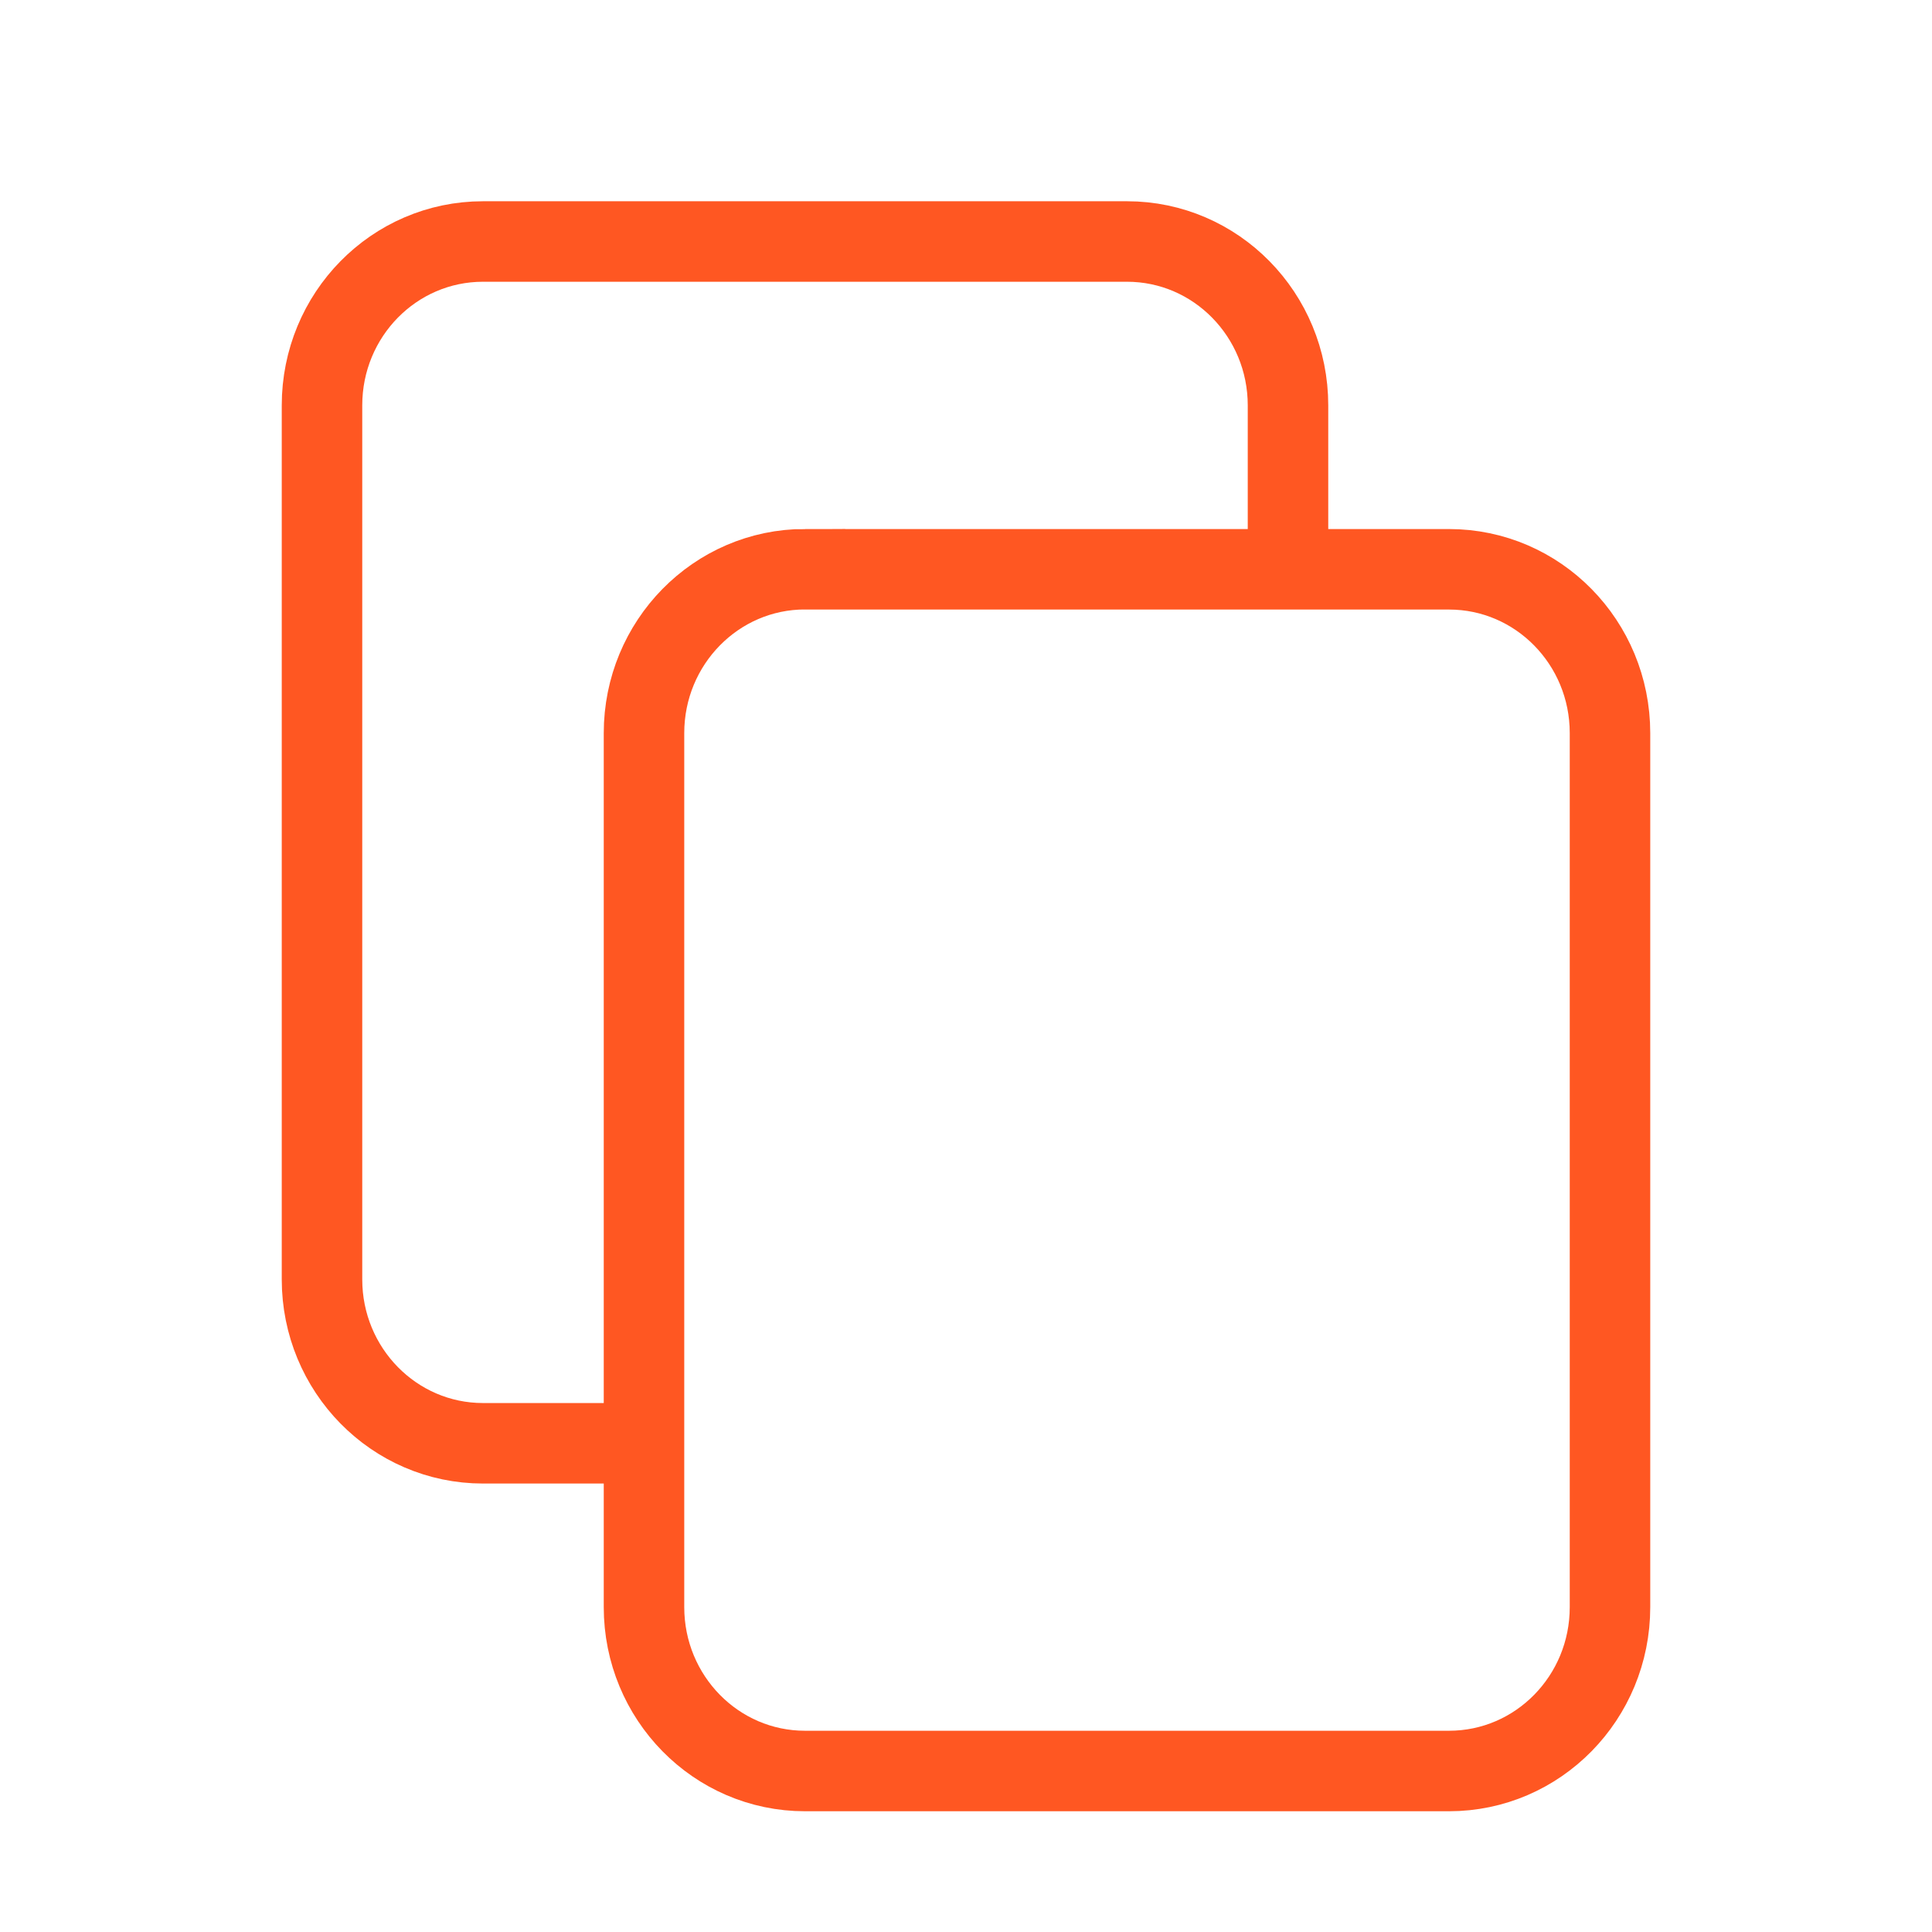
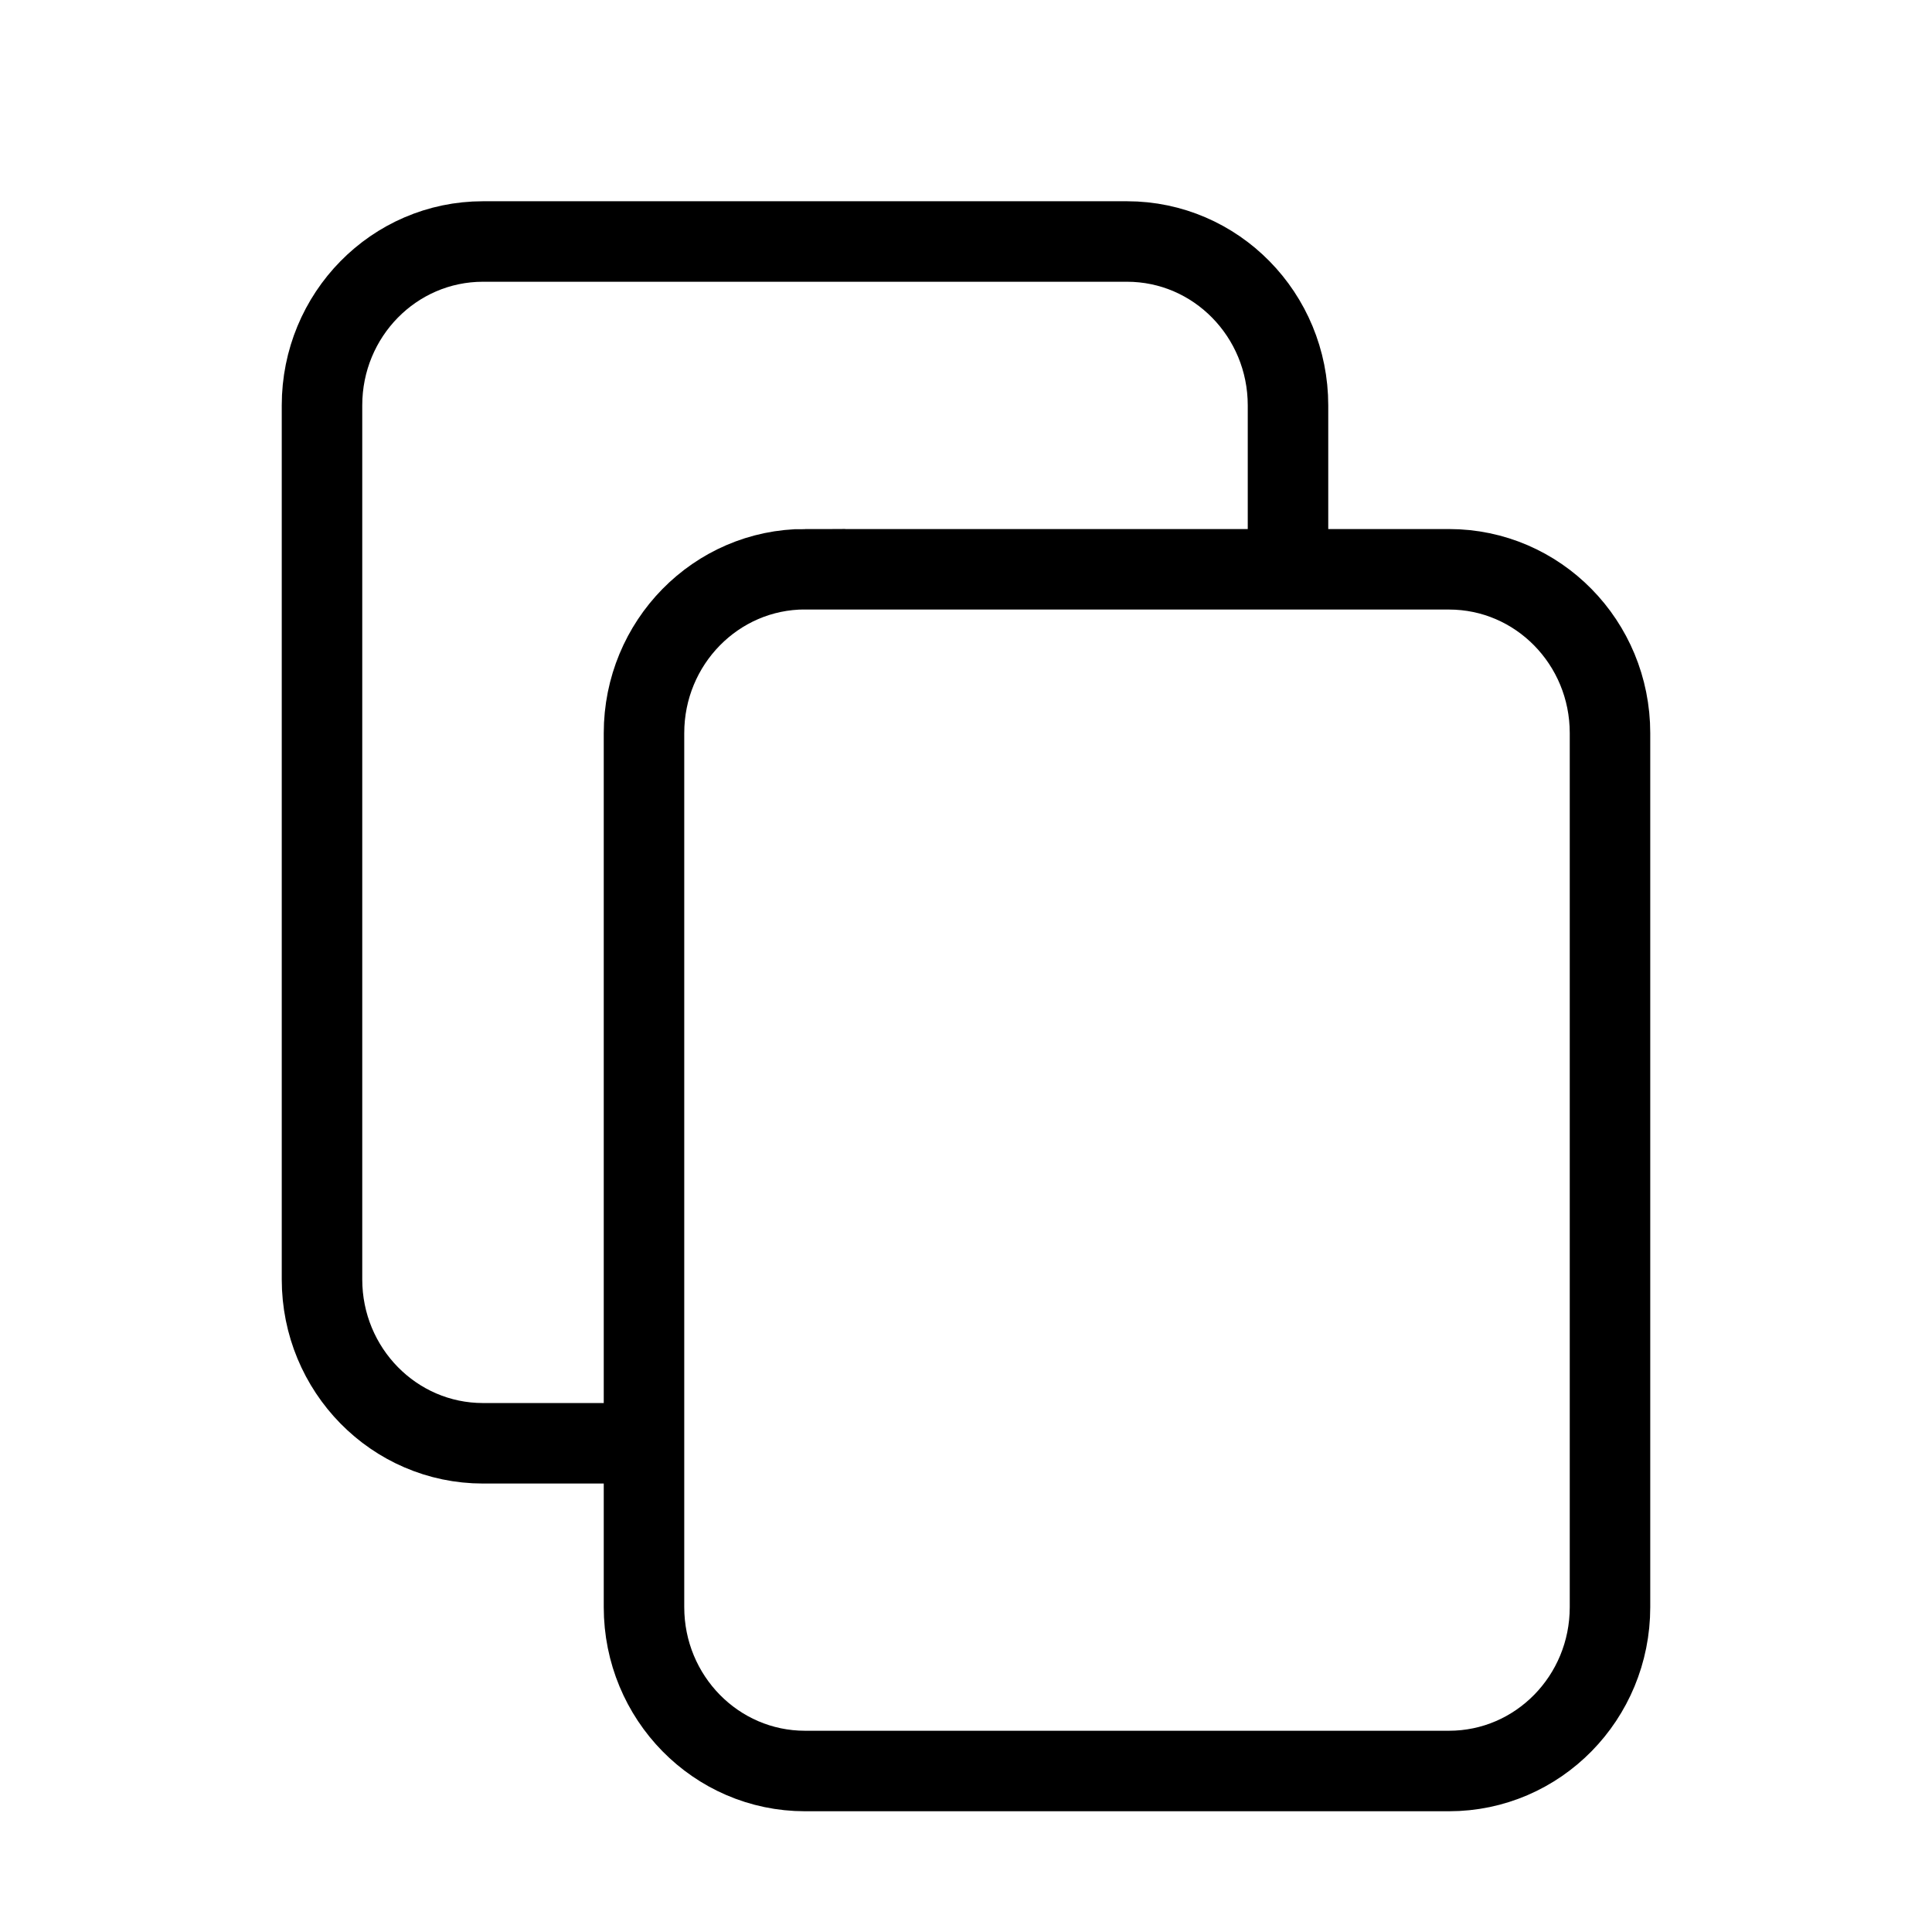
- <svg xmlns="http://www.w3.org/2000/svg" fill="none" shapeRendering="geometricPrecision" stroke="#FF5722" strokeLinecap="round" strokeLinejoin="round" strokeWidth="1.5" viewBox="0 0 24 24" width="14" height="14" version="1.1" id="svg4">
+ <svg xmlns="http://www.w3.org/2000/svg" fill="none" shapeRendering="geometricPrecision" stroke="#000" strokeLinecap="round" strokeLinejoin="round" strokeWidth="1.5" viewBox="0 0 24 24" width="14" height="14" version="1.1" id="svg4">
  <defs id="defs8" />
  <path d="M8 17.929H6c-1.105 0-2-.912-2-2.036V5.036C4 3.91 4.895 3 6 3h8c1.105 0 2 .911 2 2.036v1.866m-6 .17h8c1.105 0 2 .91 2 2.035v10.857C20 21.09 19.105 22 18 22h-8c-1.105 0-2-.911-2-2.036V9.107c0-1.124.895-2.036 2-2.036z" id="path2" />
</svg>
